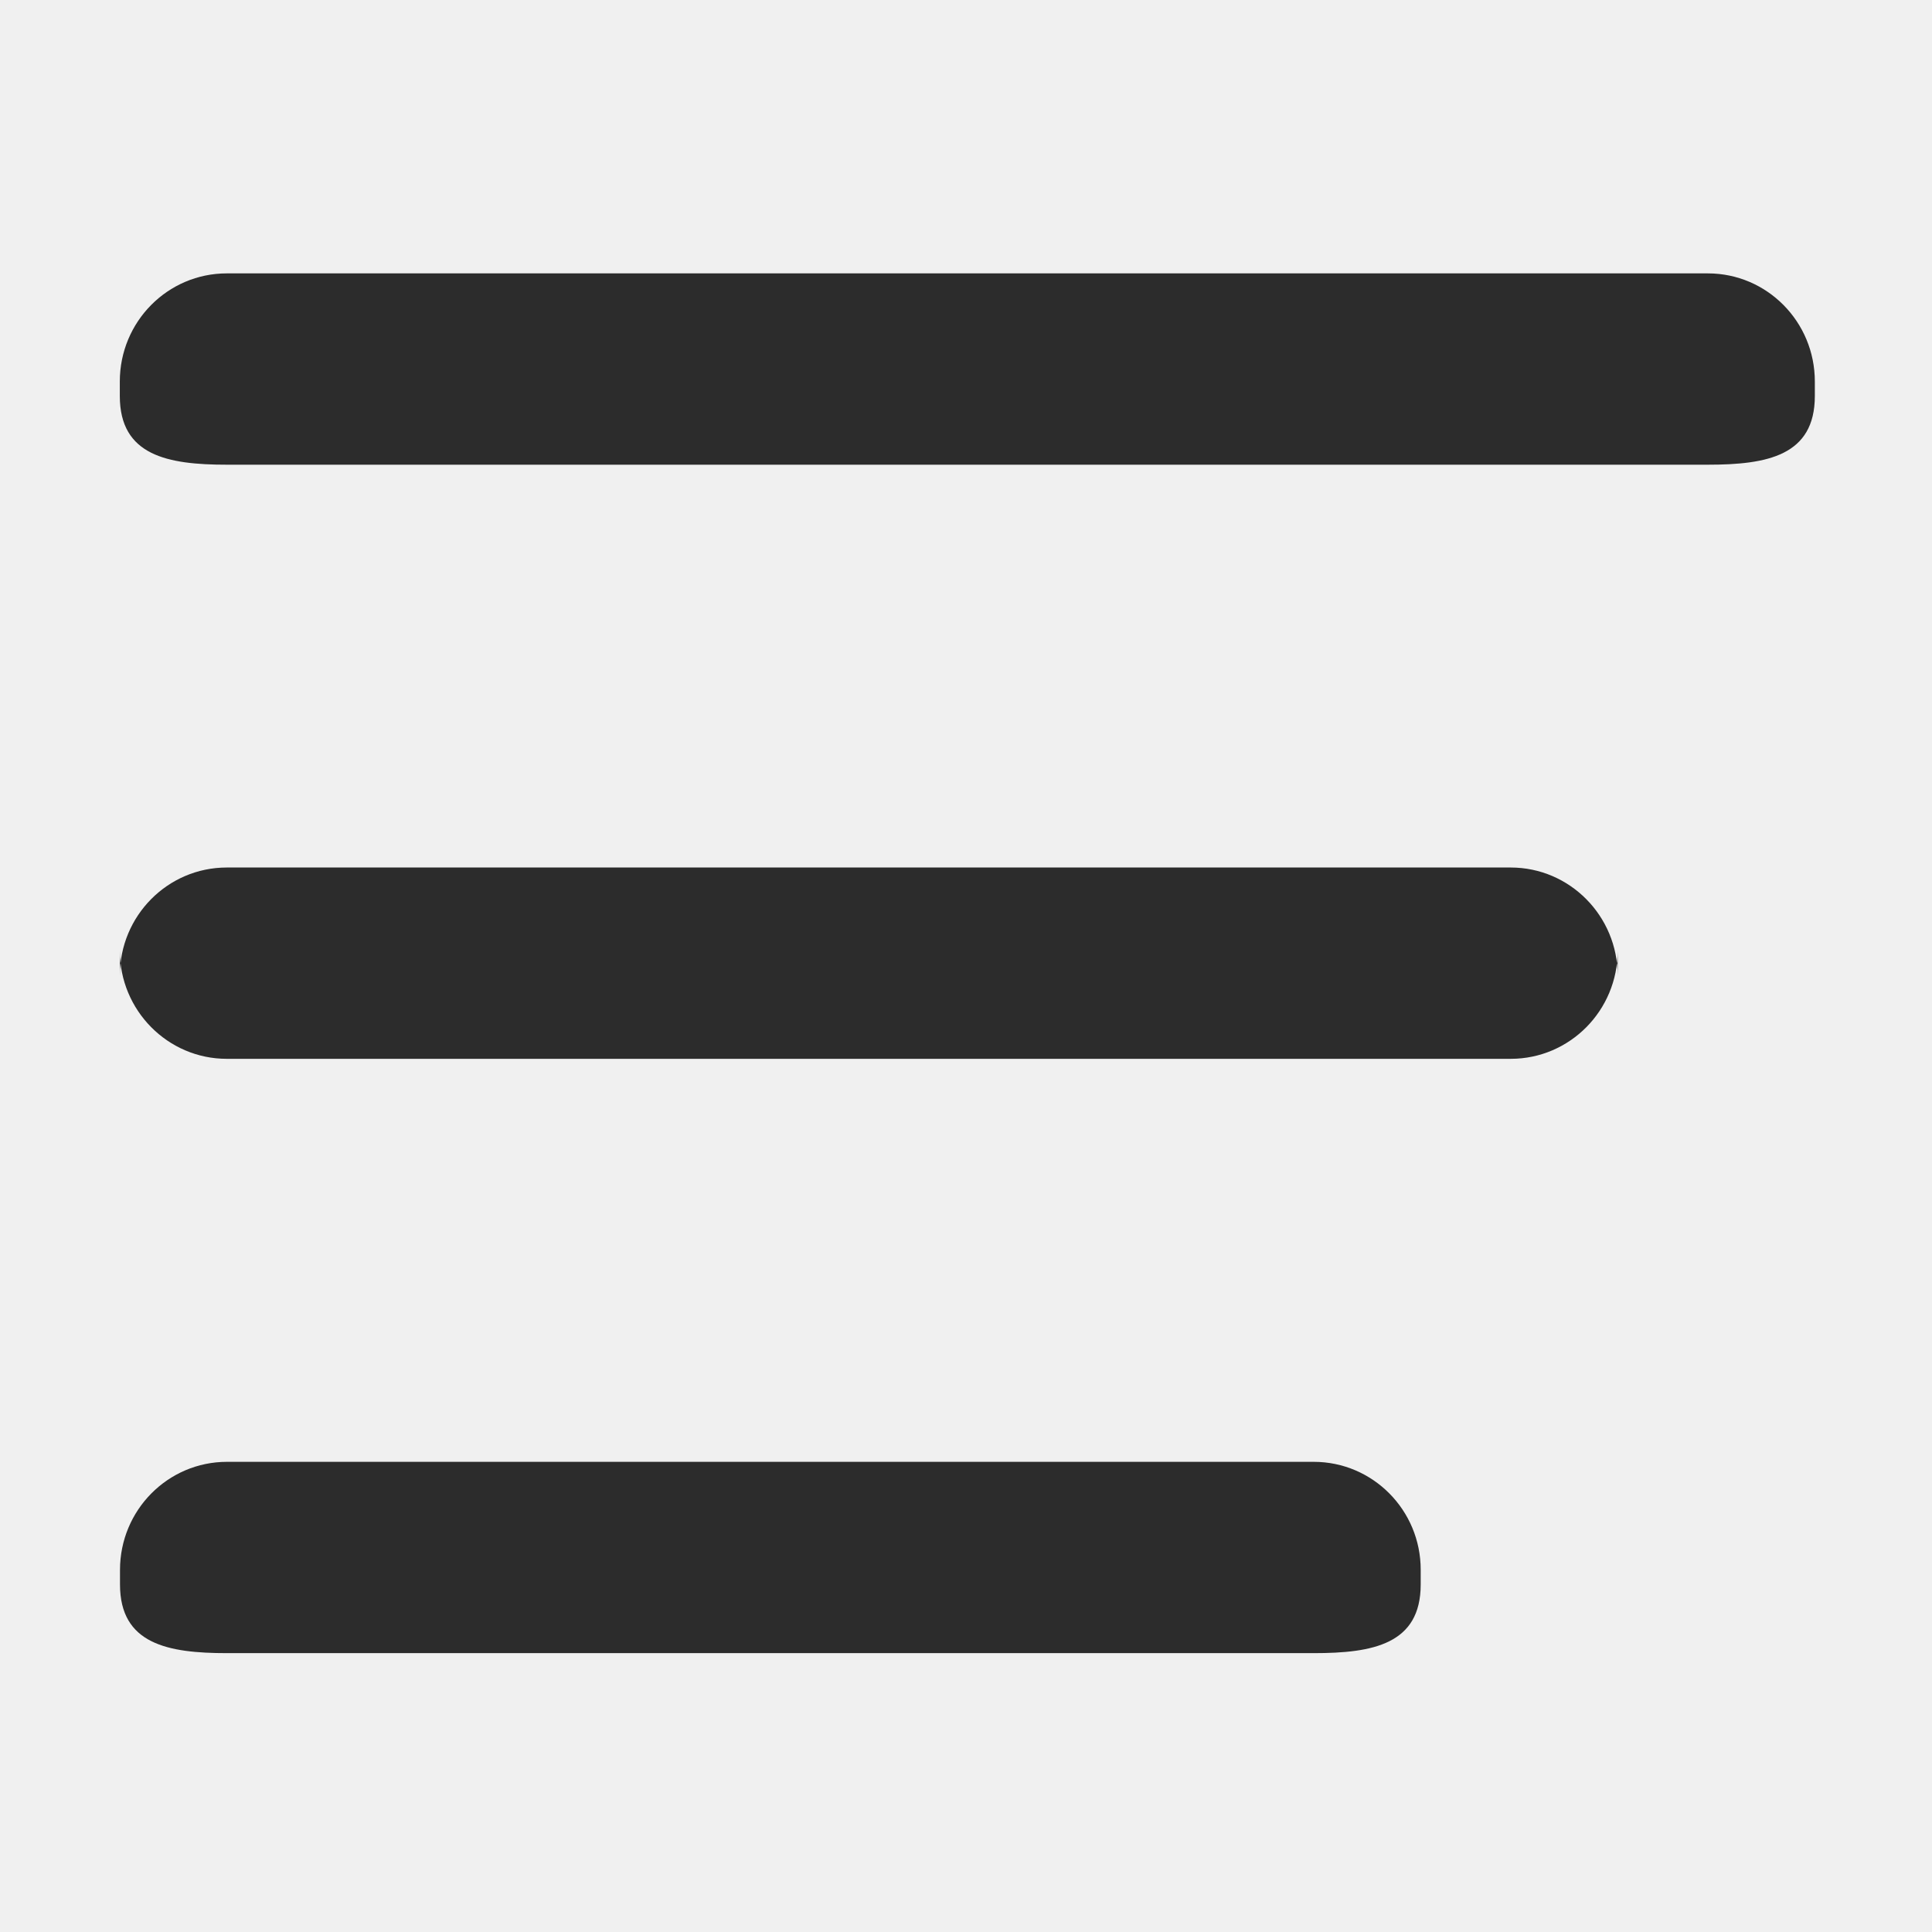
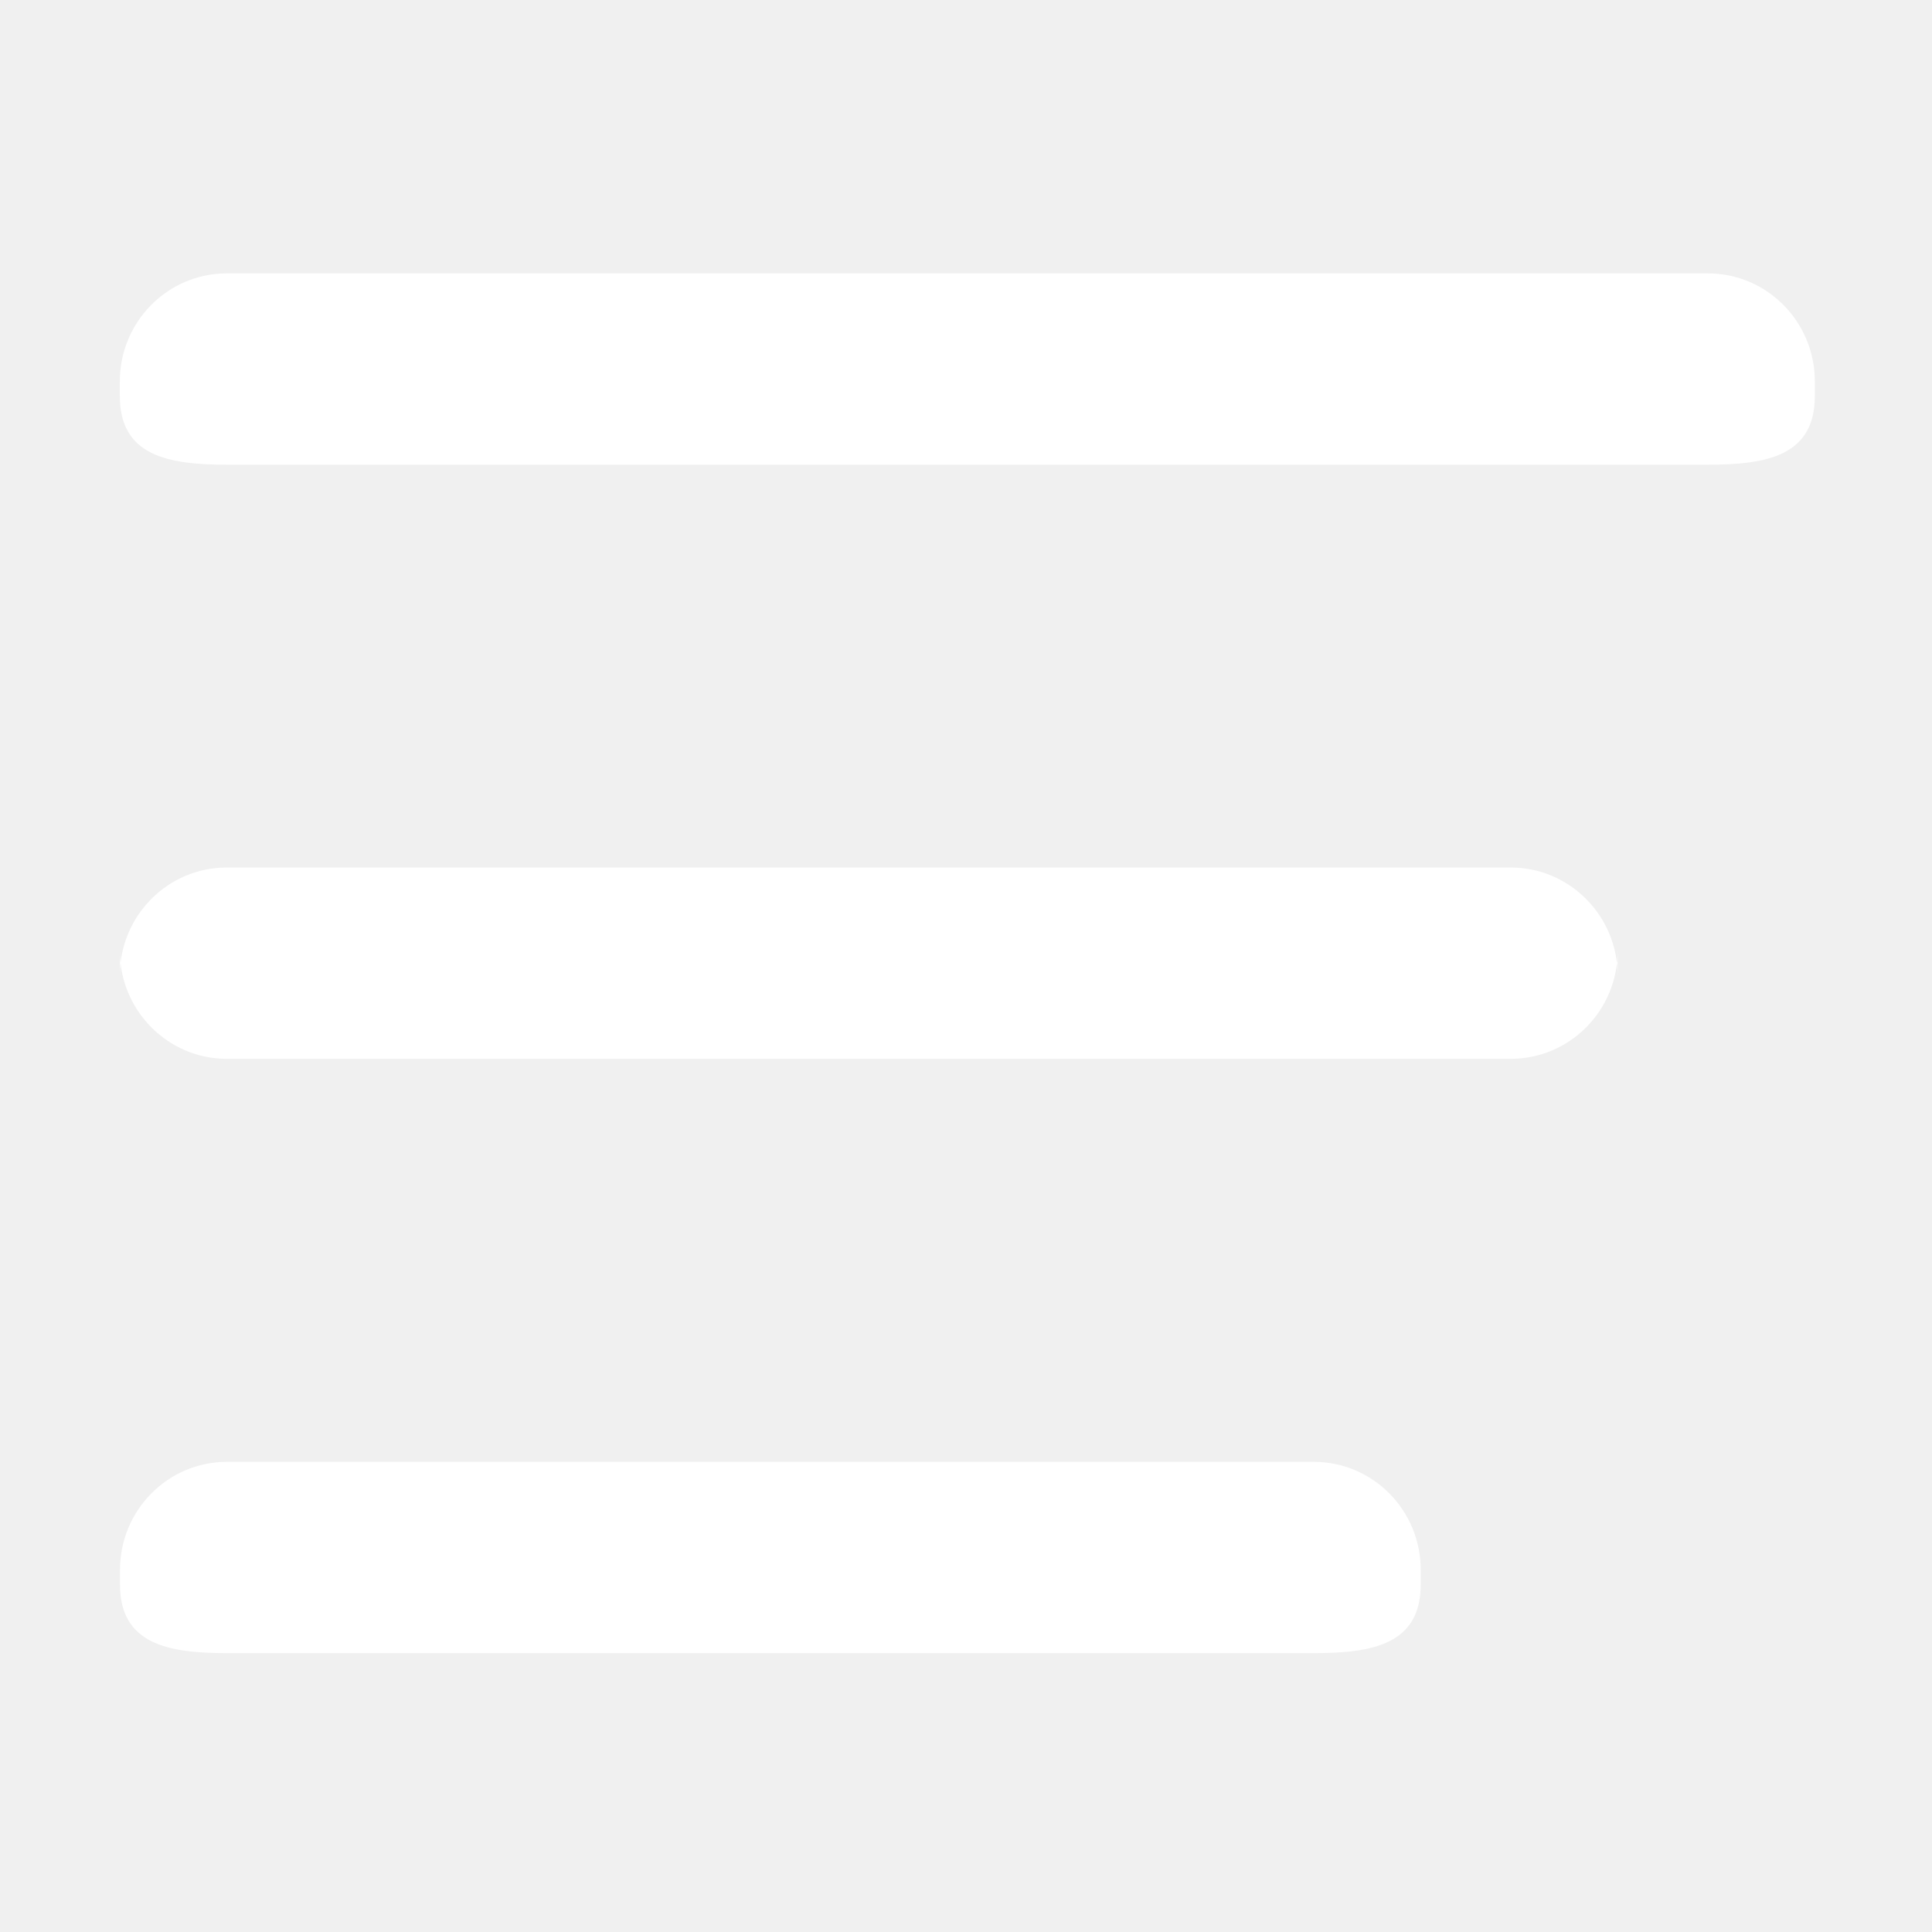
- <svg xmlns="http://www.w3.org/2000/svg" t="1547533523282" class="icon" style="" viewBox="0 0 1024 1024" version="1.1" p-id="11900" width="100" height="100">
+ <svg xmlns="http://www.w3.org/2000/svg" t="1547641785117" class="icon" style="" viewBox="0 0 1024 1024" version="1.1" p-id="3450" width="100" height="100">
  <defs>
    <style type="text/css" />
  </defs>
-   <path d="M905.2 144.9h-785c-31.3 0-56.7 25.6-56.7 57.3v7.7c0 31.6 25.4 36.4 56.7 36.4h785c31.3 0 56.7-4.7 56.7-36.4v-7.7c0-31.7-25.4-57.3-56.7-57.3zM800.7 459.8H120.2c-31.3 0-56.7 25.6-56.7 57.3v-13.2c0 31.6 25.4 57.3 56.7 57.3h680.5c31.3 0 56.7-25.6 56.7-57.3v13.2c0-31.6-25.4-57.3-56.7-57.3z m-104.4 315h-576c-31.3 0-56.7 25.6-56.7 57.3v7.7c0 31.6 25.4 36.4 56.7 36.4h576c31.3 0 56.7-4.7 56.7-36.4V832c0-31.6-25.4-57.2-56.7-57.2z" p-id="11901" fill="#2c2c2c" />
+   <path d="M905.2 144.9h-785c-31.3 0-56.7 25.6-56.7 57.3v7.7c0 31.6 25.4 36.4 56.7 36.4h785c31.3 0 56.7-4.7 56.7-36.4v-7.7c0-31.7-25.4-57.3-56.7-57.3zM800.7 459.8H120.2c-31.3 0-56.7 25.6-56.7 57.3v-13.2c0 31.6 25.4 57.3 56.7 57.3h680.5c31.3 0 56.7-25.6 56.7-57.3v13.2c0-31.6-25.4-57.3-56.7-57.3z m-104.4 315h-576c-31.3 0-56.7 25.6-56.7 57.3v7.7c0 31.6 25.4 36.4 56.7 36.4h576c31.3 0 56.7-4.7 56.7-36.4V832c0-31.6-25.4-57.2-56.7-57.2z" p-id="3451" fill="#ffffff" />
</svg>
